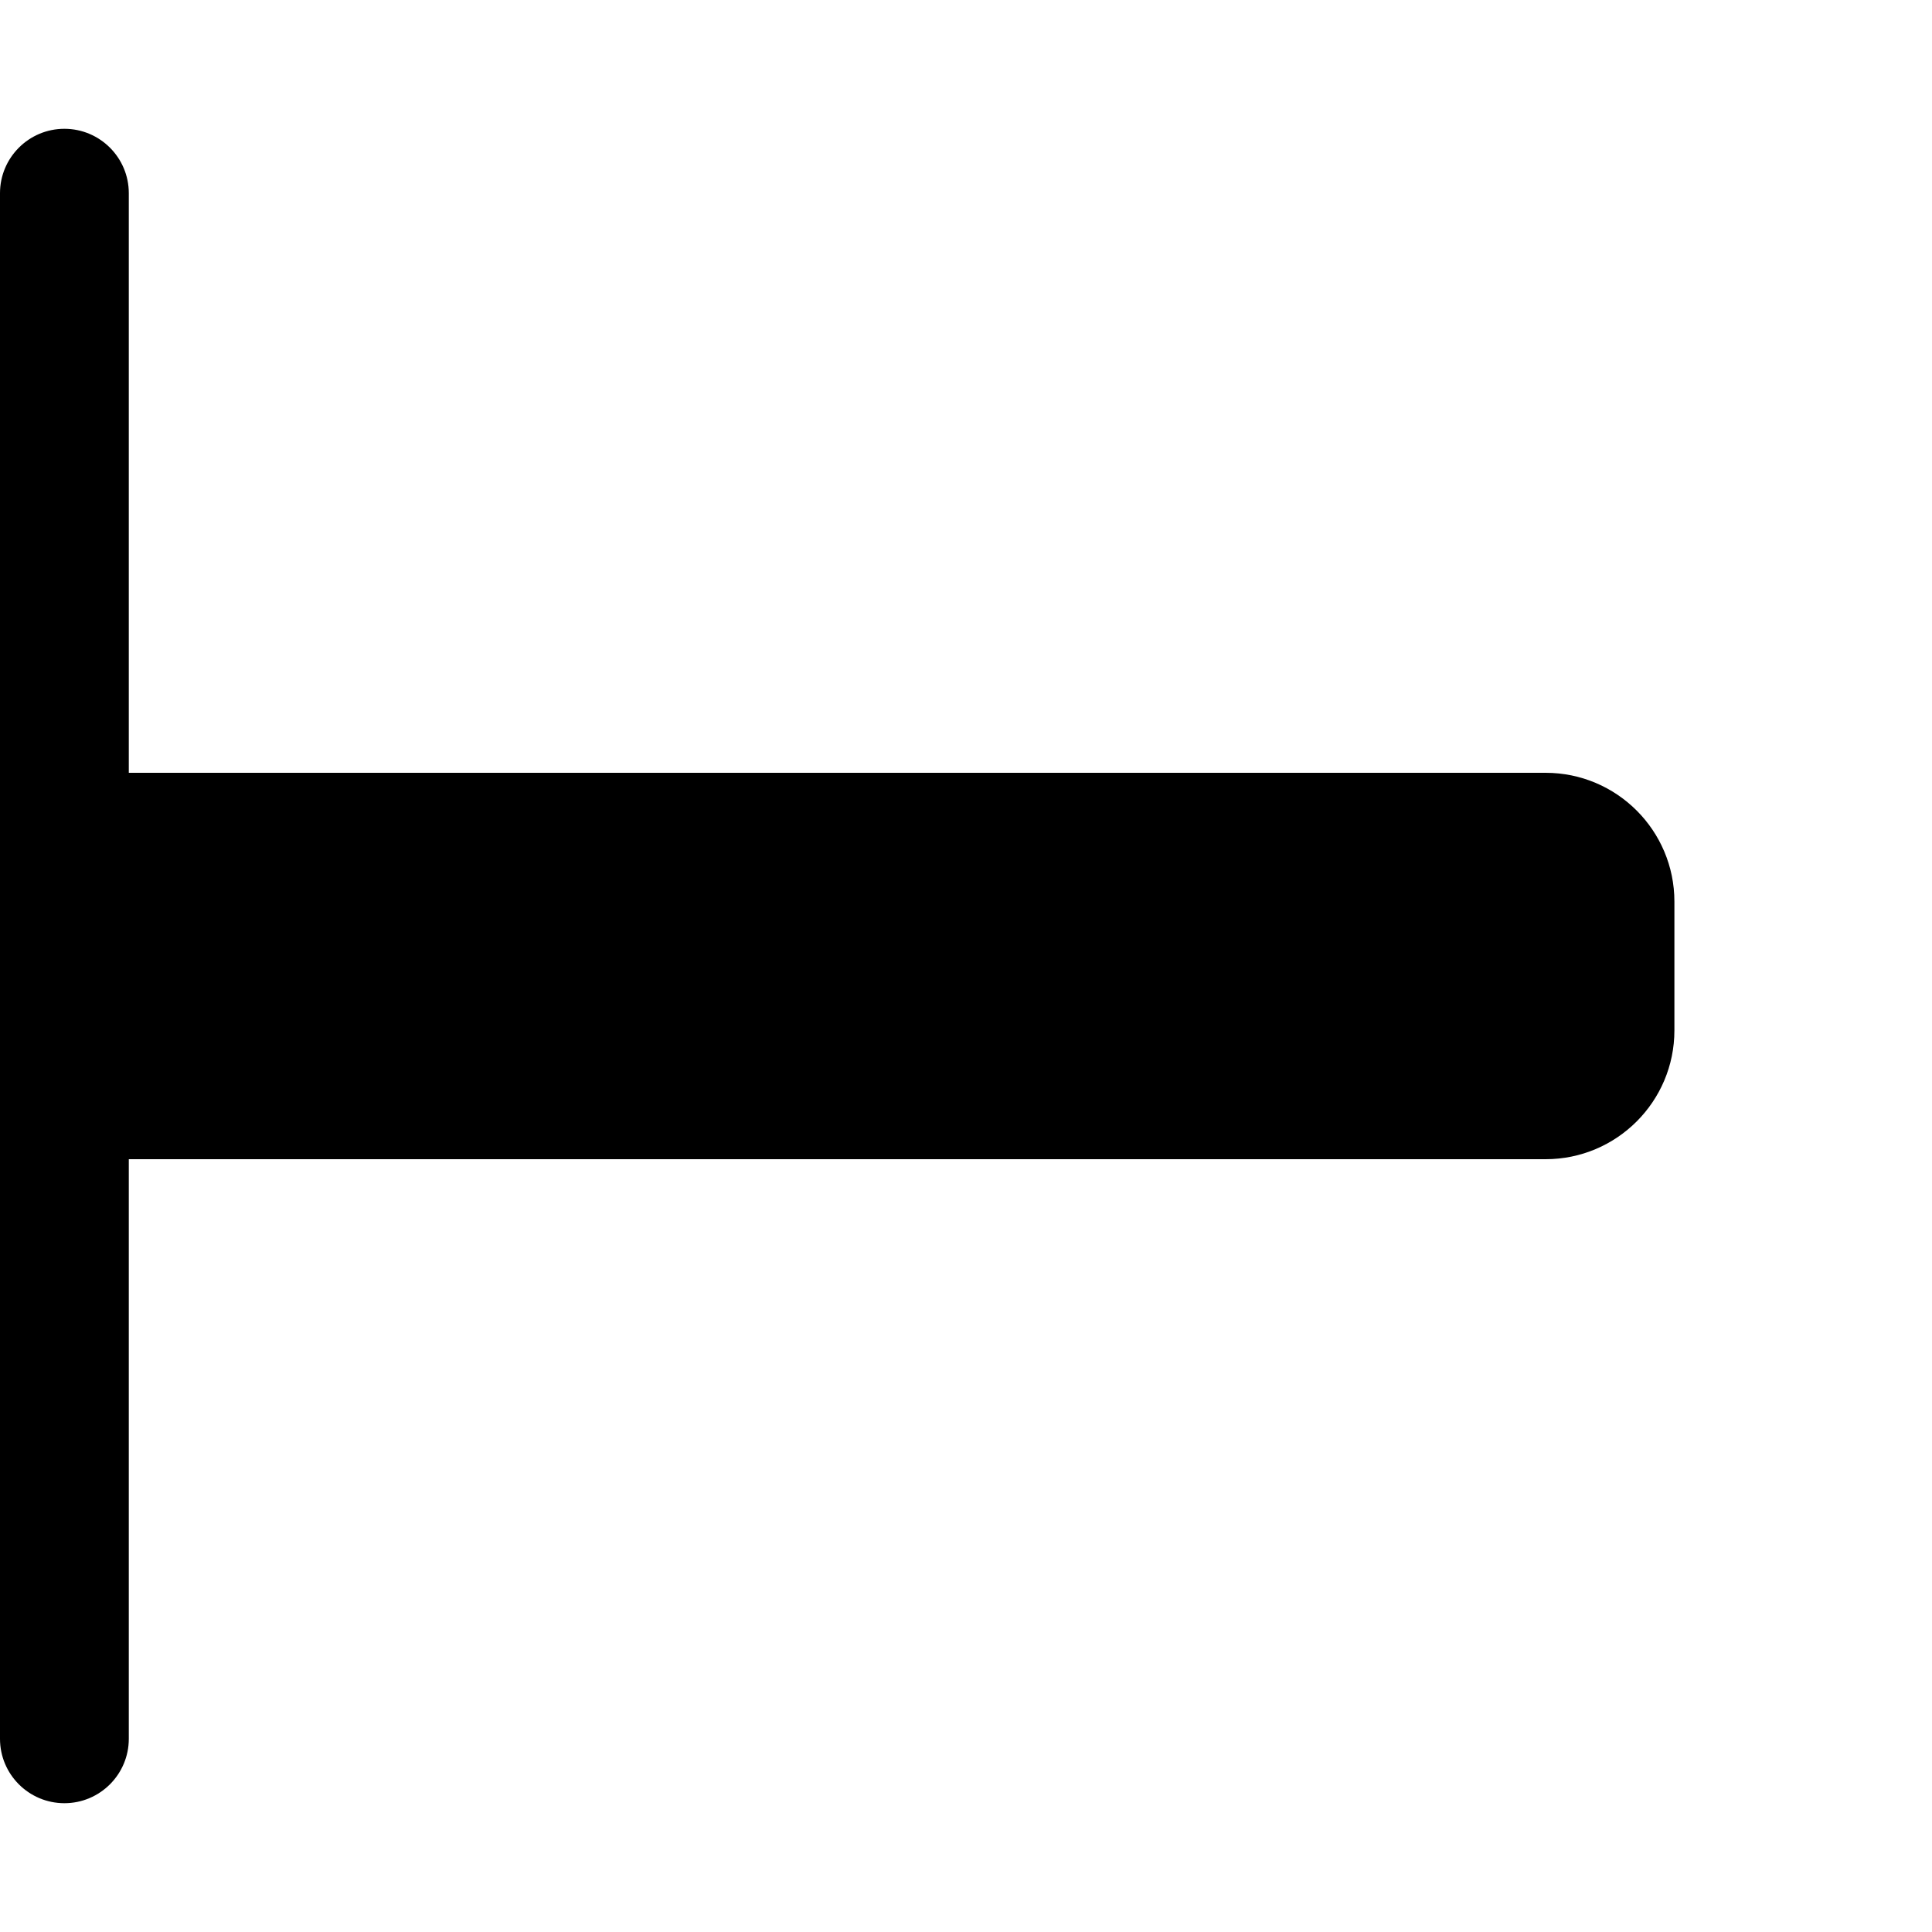
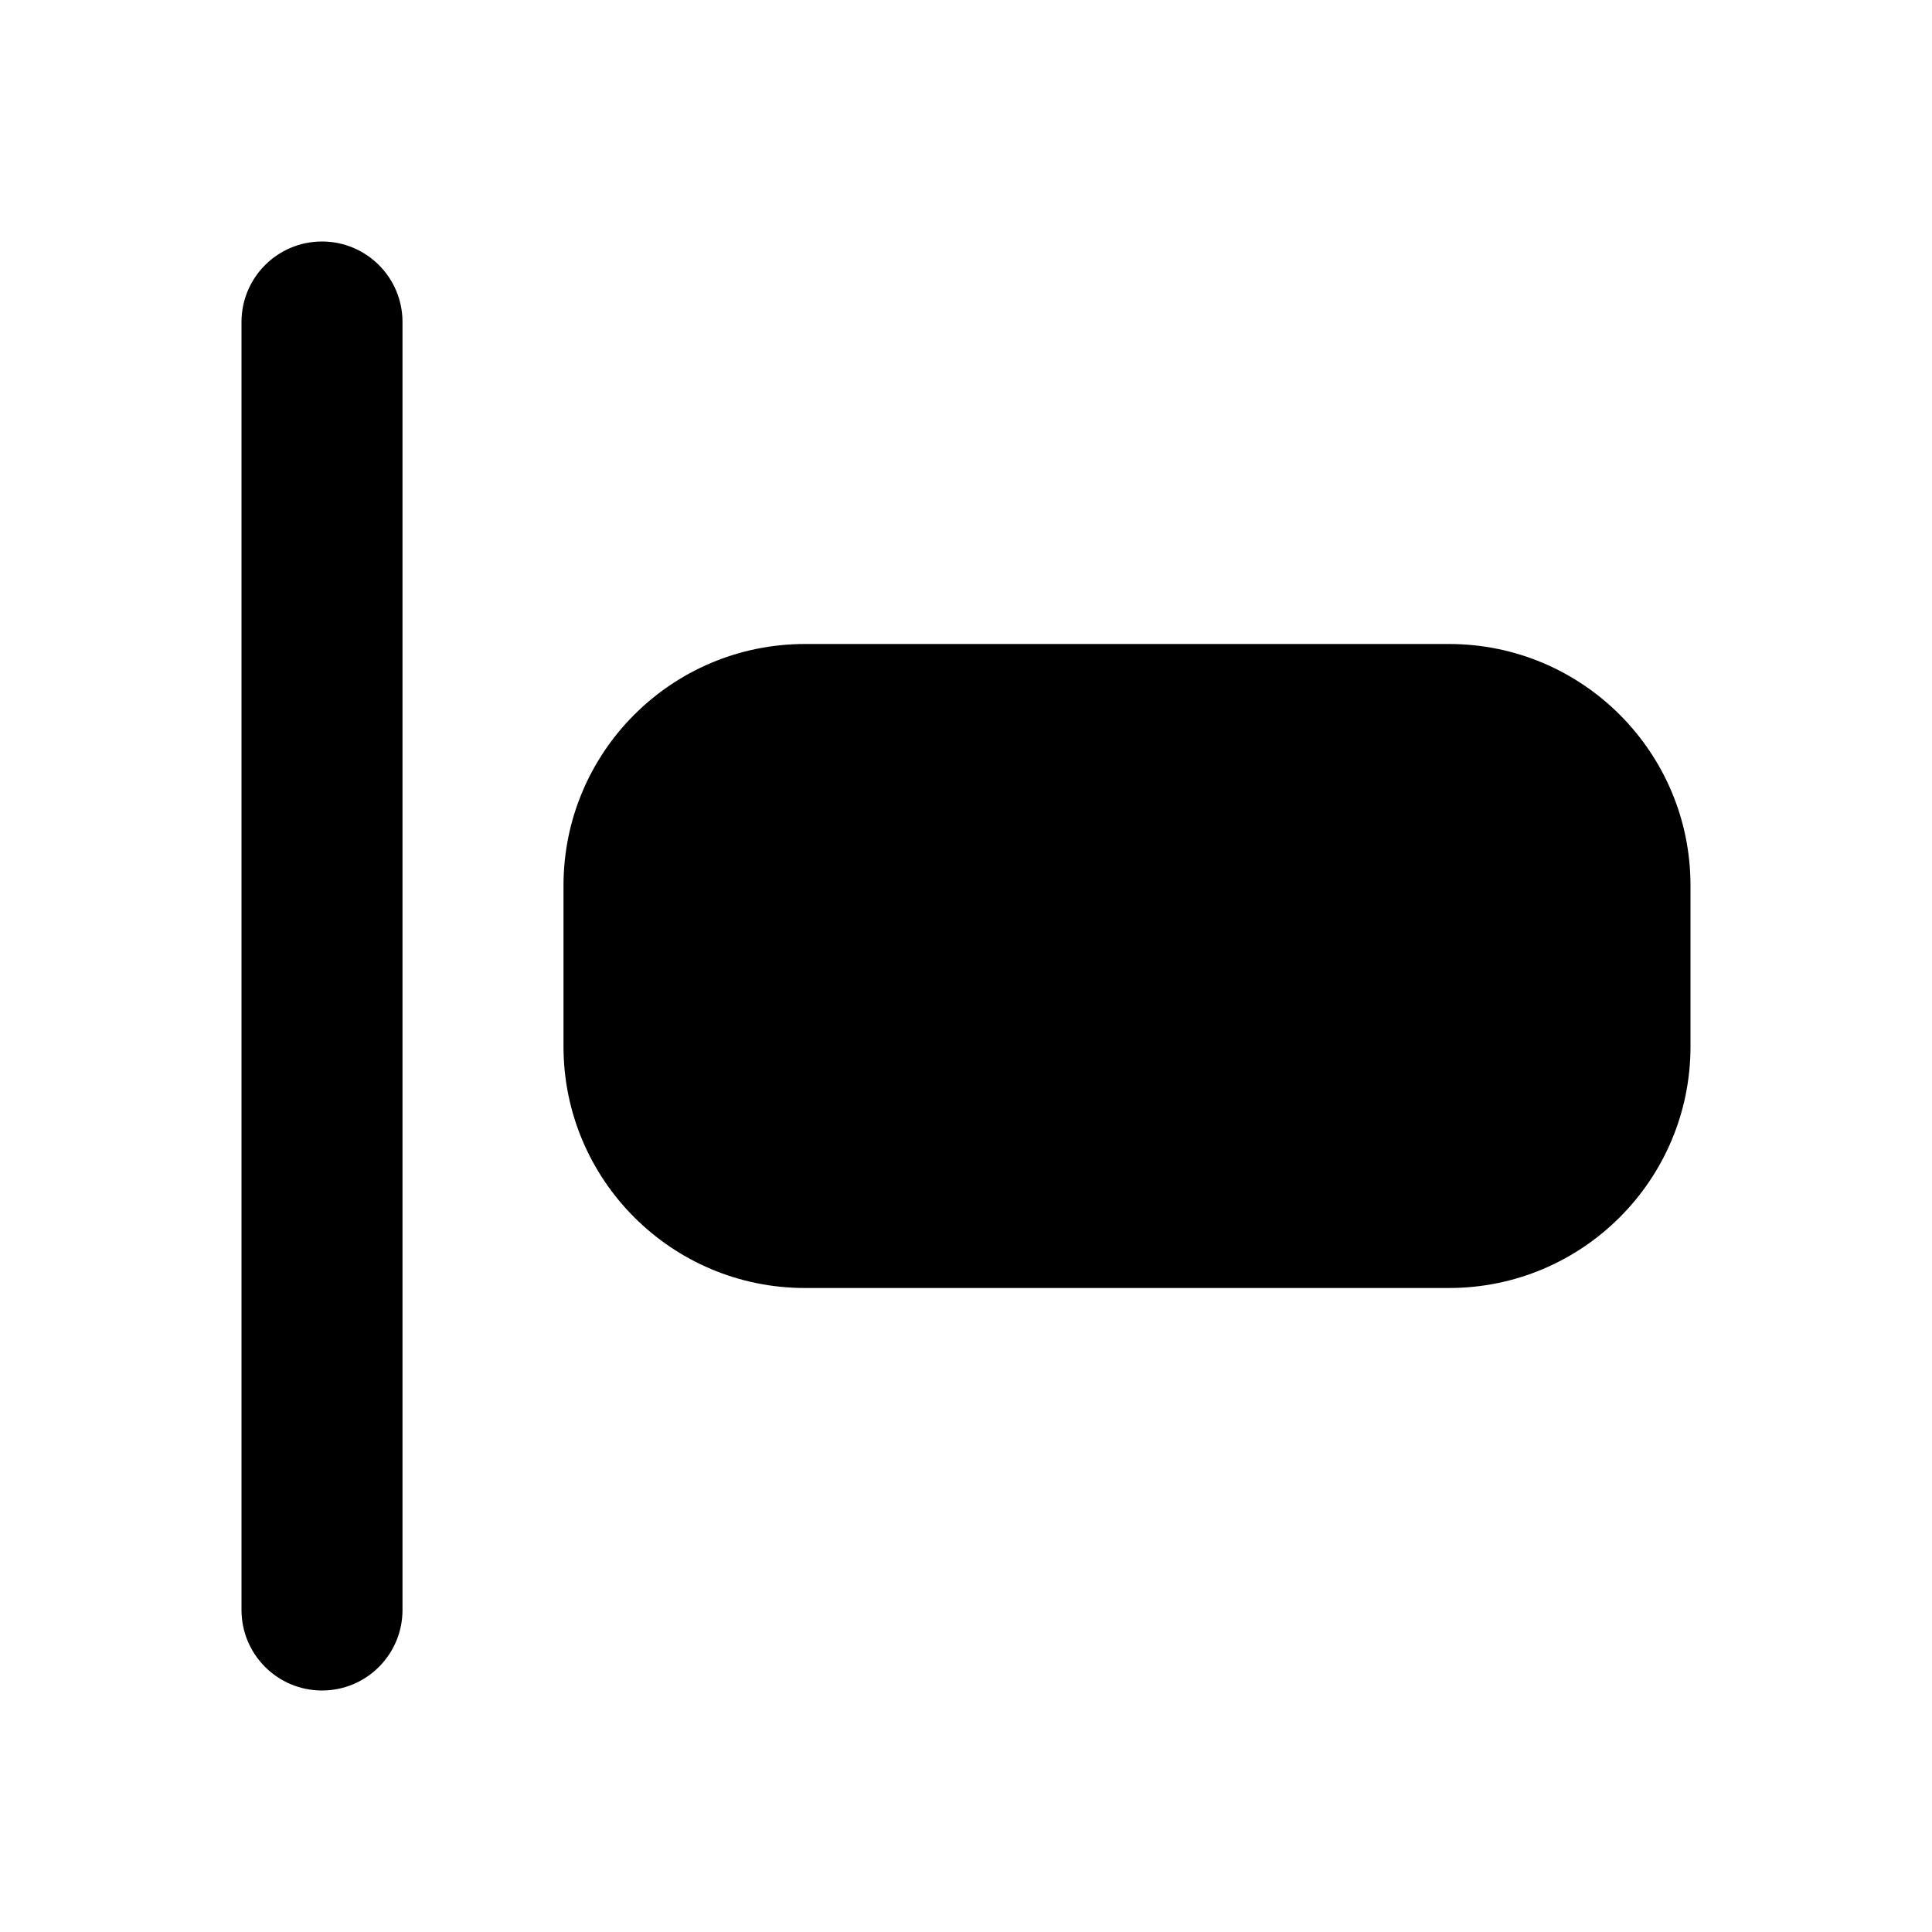
- <svg xmlns="http://www.w3.org/2000/svg" width="15" height="15" viewBox="0 0 15 15" fill="none">
-   <path d="M0.5 1C0.224 1 -5.58458e-07 1.224 -5.46388e-07 1.5L-2.18554e-08 13.5C-9.78492e-09 13.776 0.224 14 0.5 14C0.776 14 1 13.776 1 13.5L1 9L12 9C12.552 9 13 8.552 13 8L13 7C13 6.448 12.552 6 12 6L1 6L1 1.5C1 1.224 0.776 1 0.5 1Z" fill="currentColor" fill-rule="evenodd" clip-rule="evenodd" />
+ <svg xmlns="http://www.w3.org/2000/svg" width="24" height="24" viewBox="0 0 24 24" fill="currentColor" class="icon icon-tabler icons-tabler-filled icon-tabler-layout-align-left">
+   <path stroke="none" d="M0 0h24v24H0z" fill="none" />
+   <path d="M4 3a1 1 0 0 1 1 1v16a1 1 0 0 1 -2 0v-16a1 1 0 0 1 1 -1" />
+   <path d="M18 8a3 3 0 0 1 3 3v2a3 3 0 0 1 -3 3h-8a3 3 0 0 1 -3 -3v-2a3 3 0 0 1 3 -3z" />
</svg>
